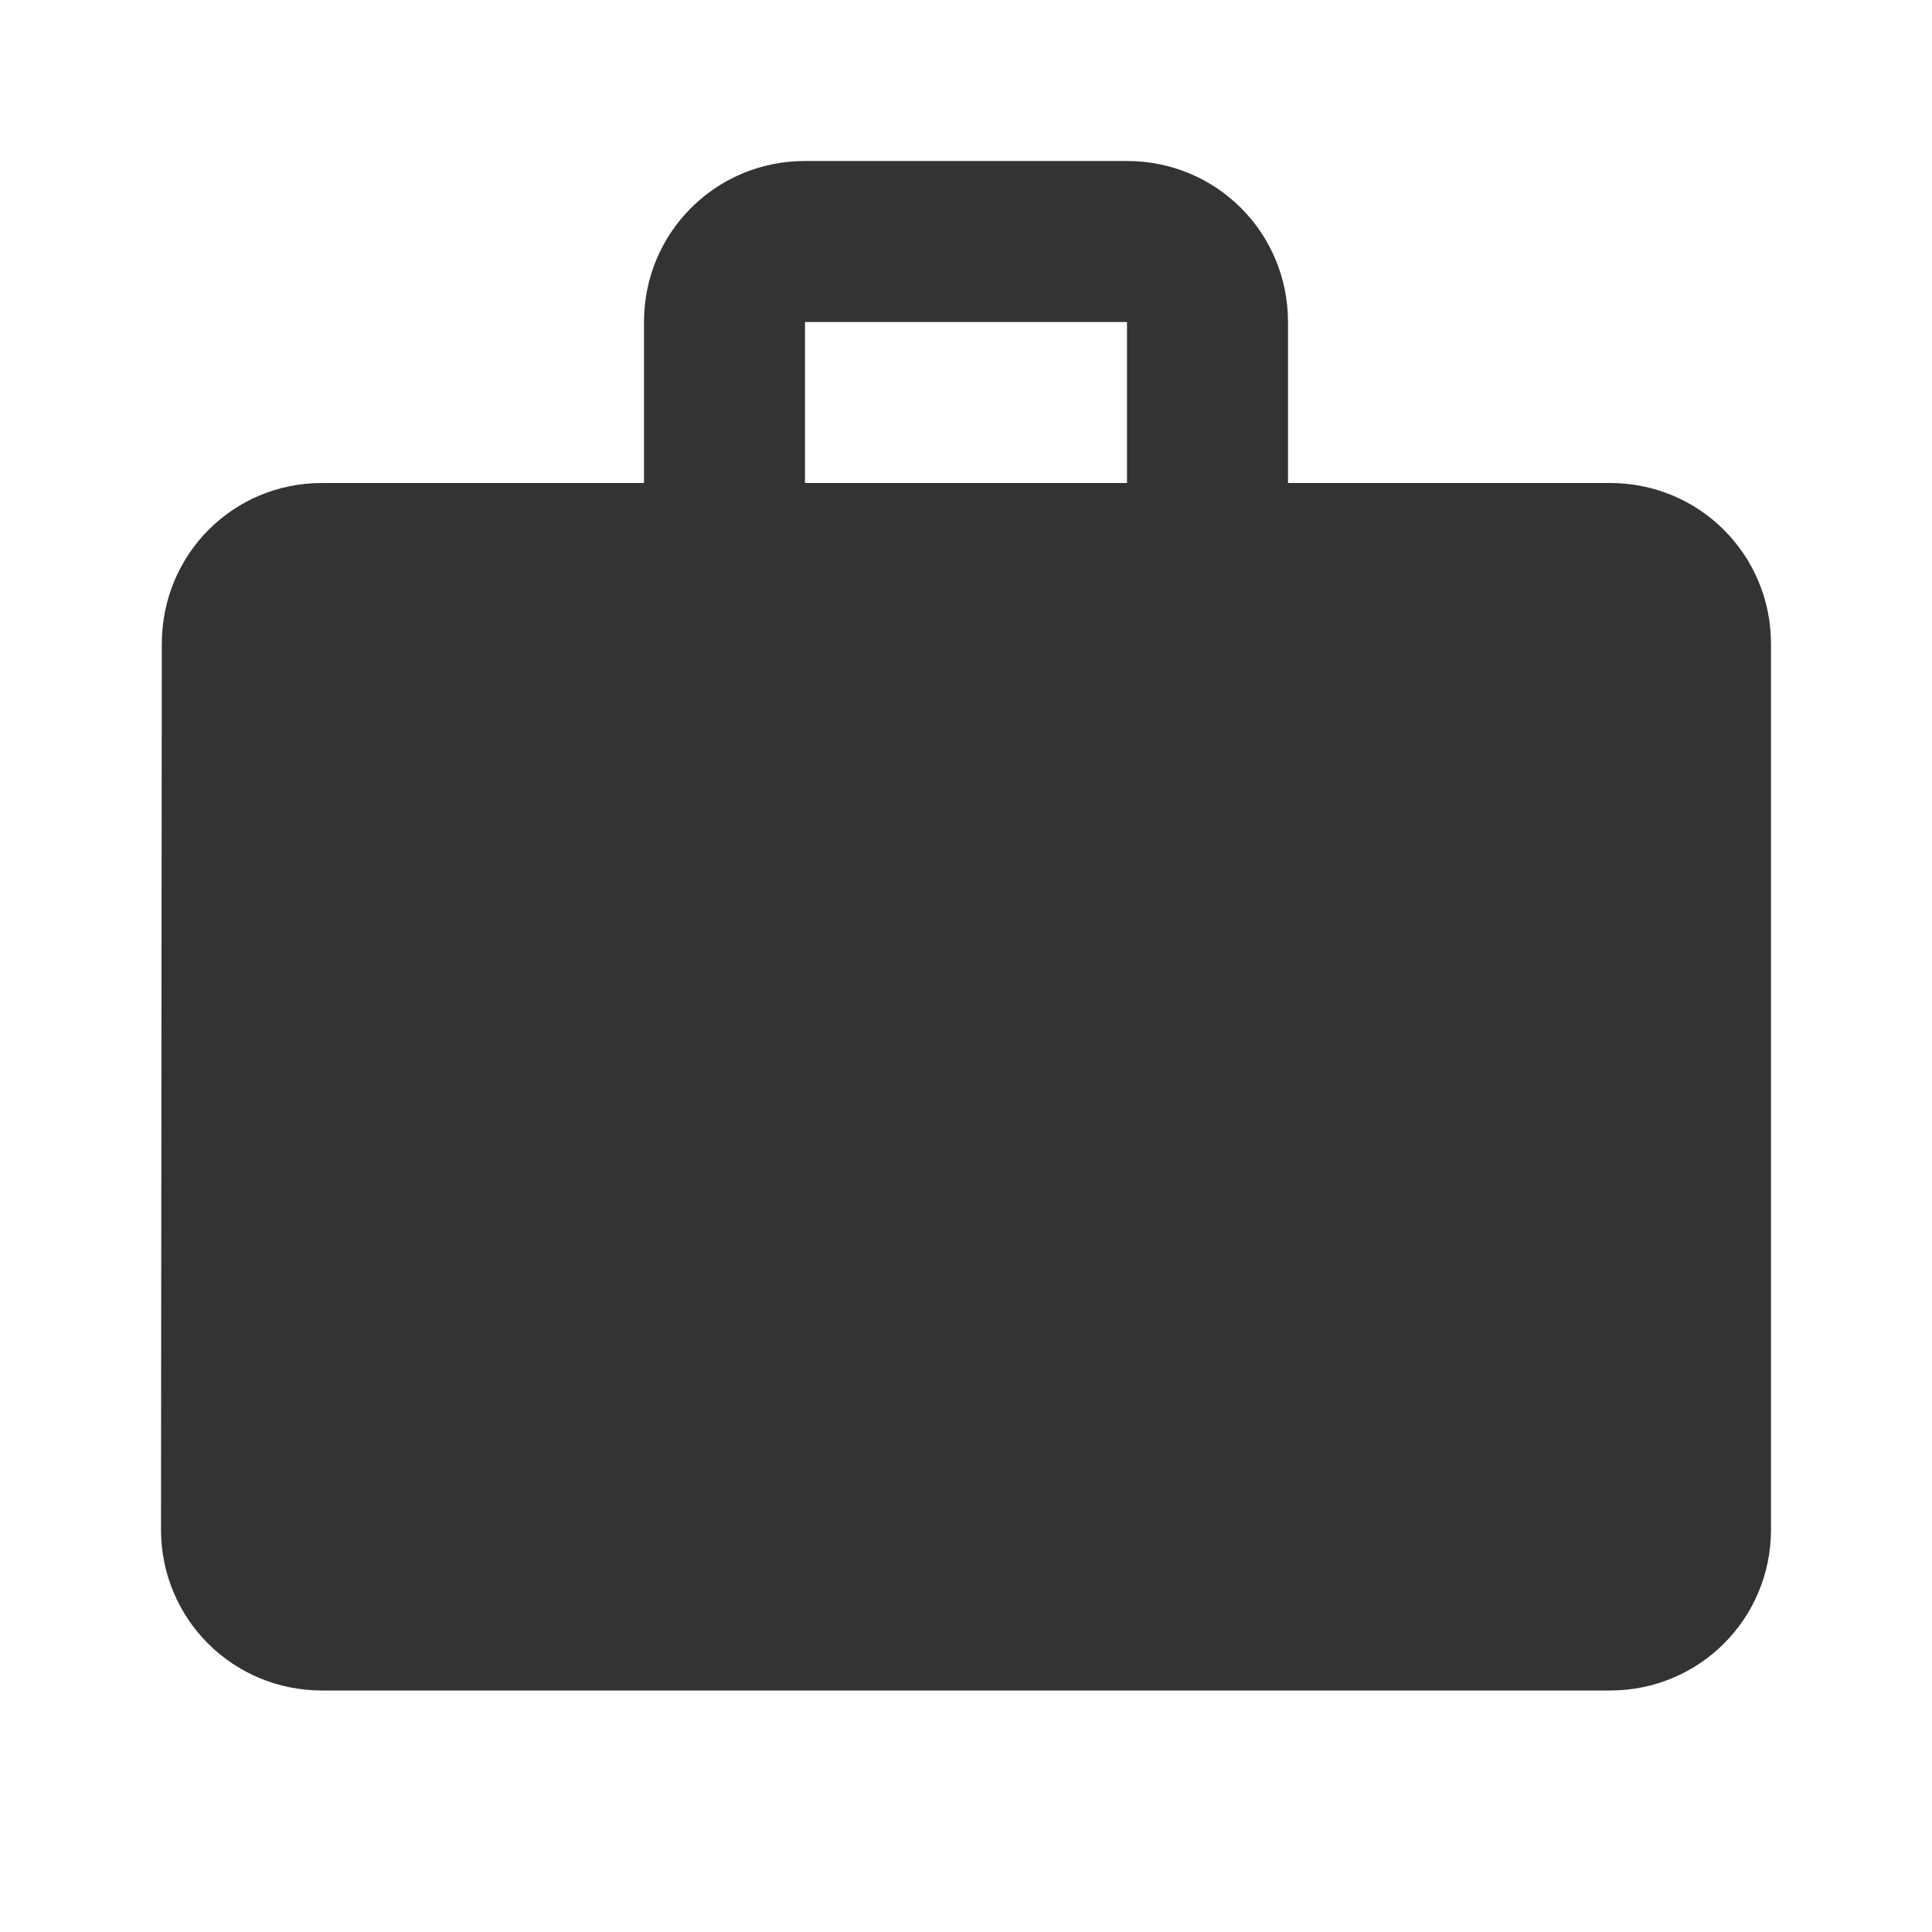
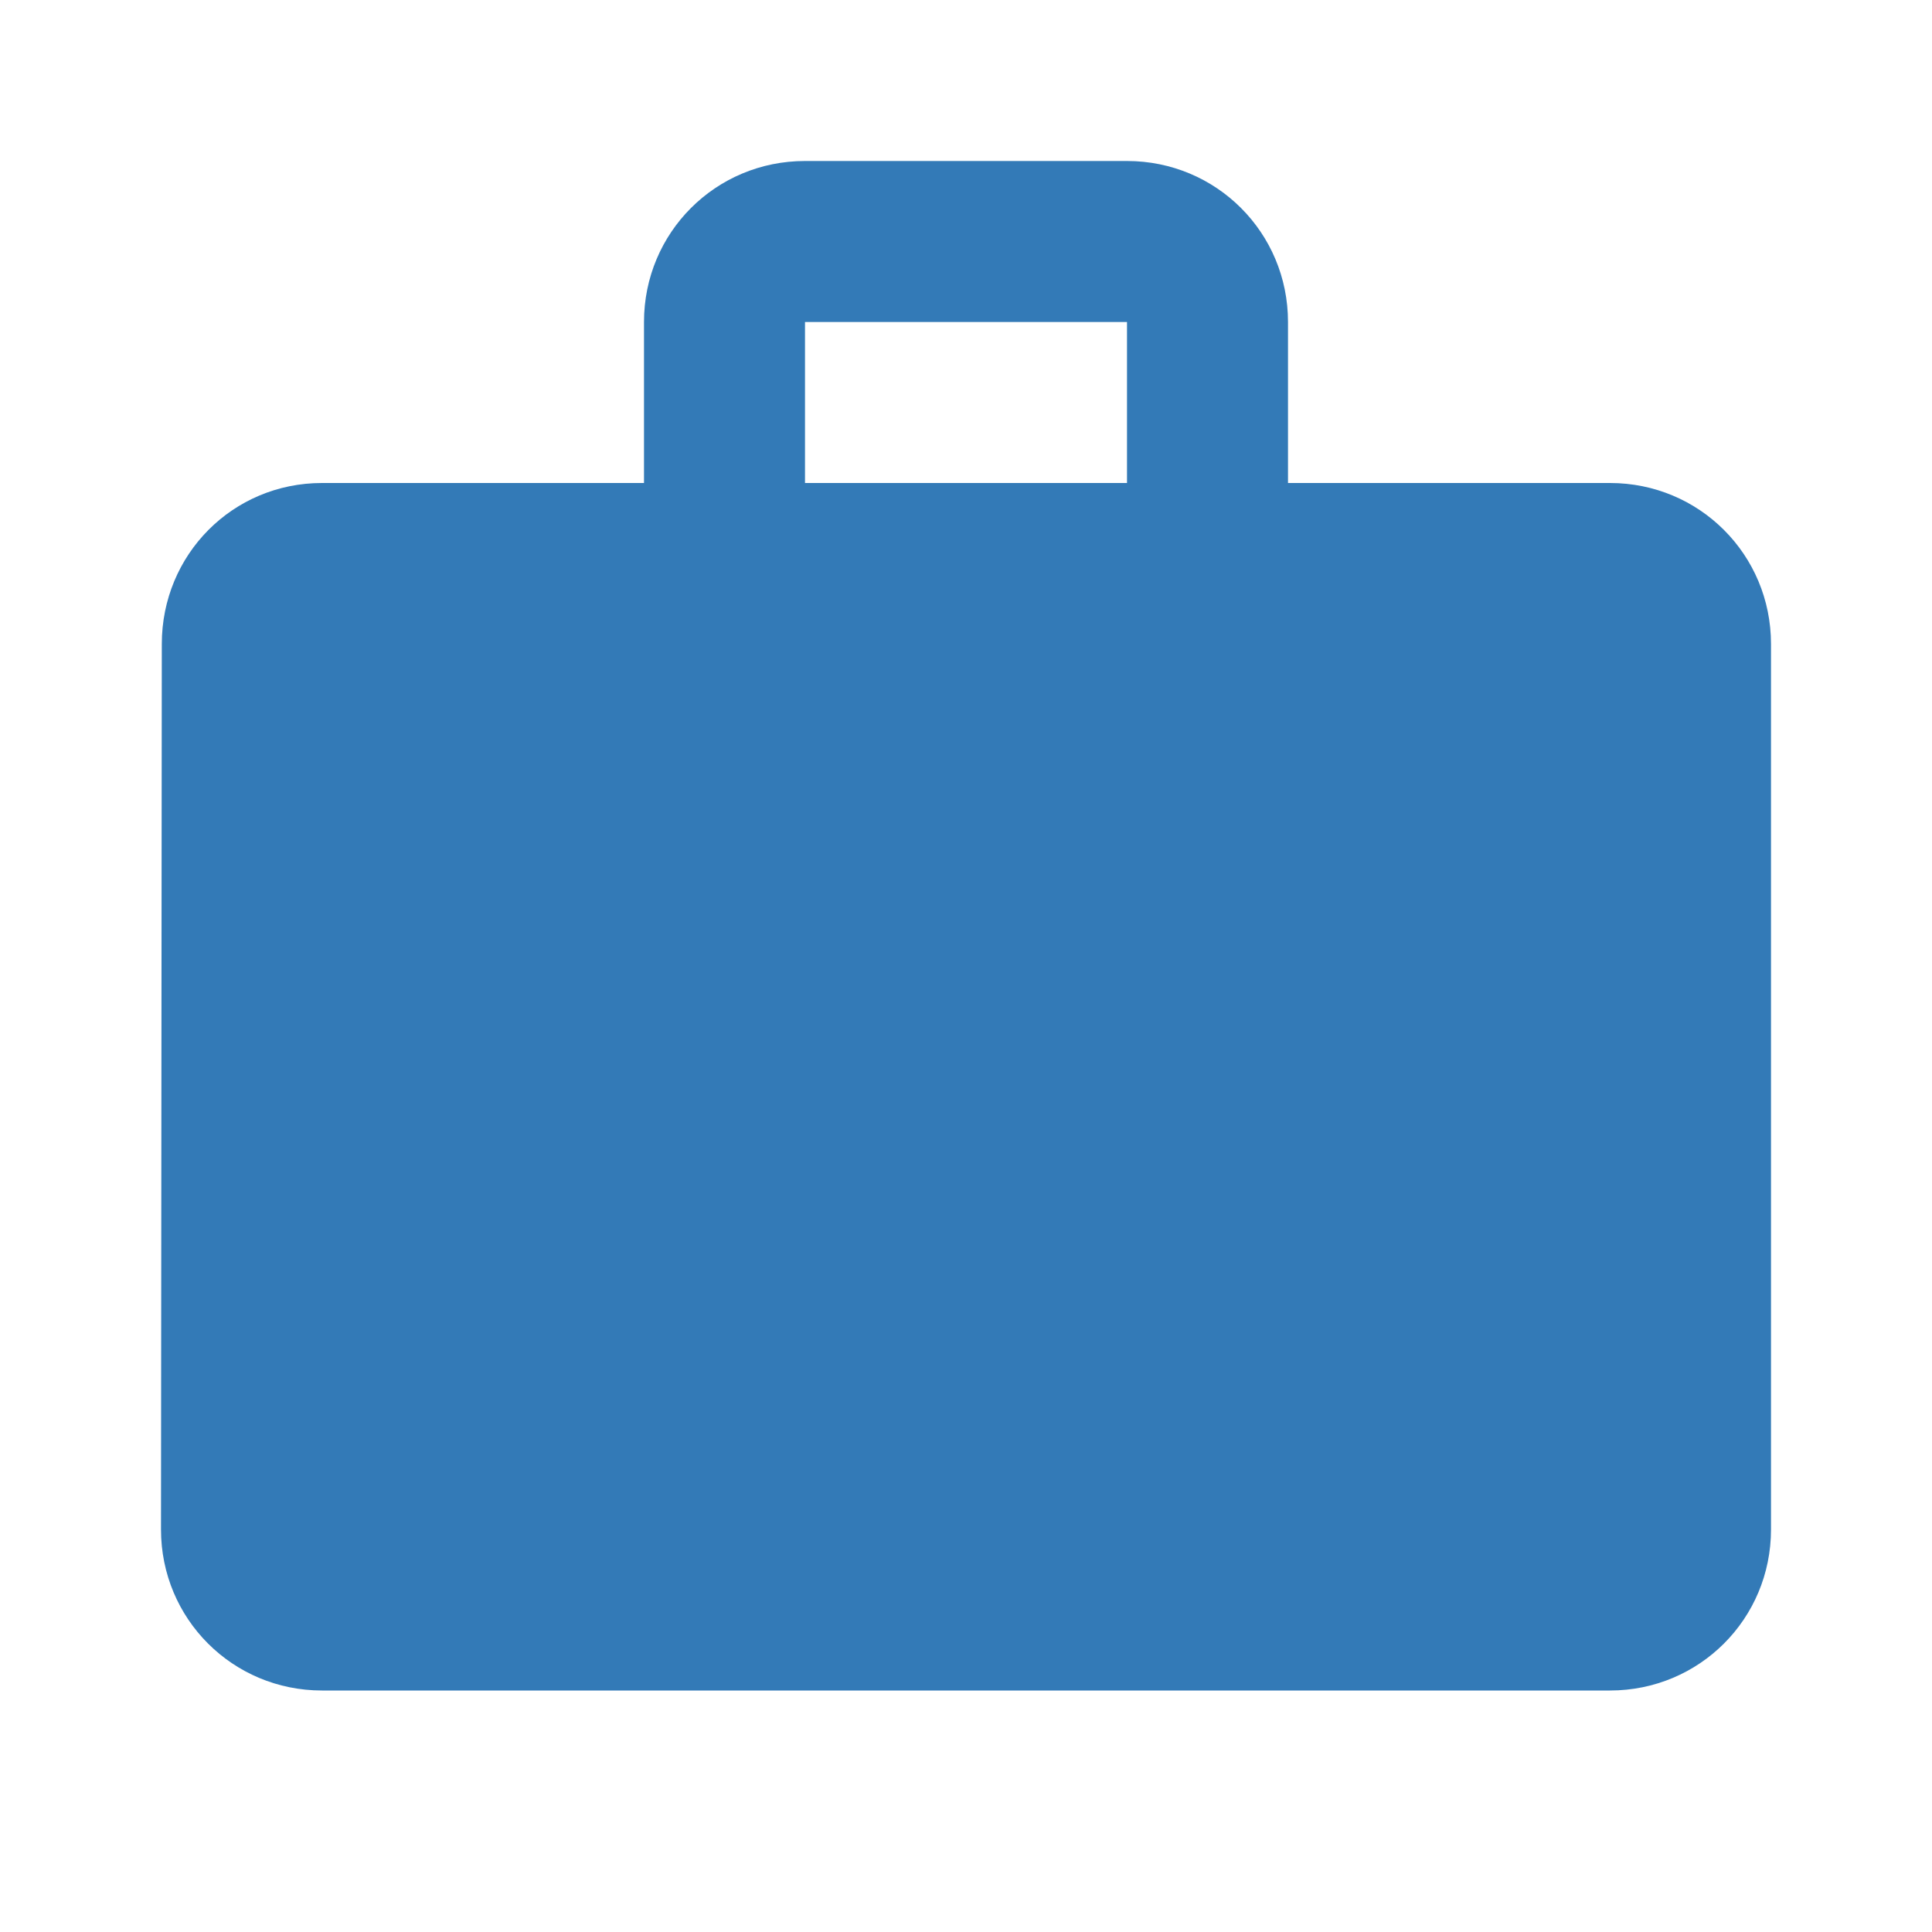
<svg xmlns="http://www.w3.org/2000/svg" width="24" height="24" viewBox="0 0 24 24" version="1.1" id="svg6">
  <defs id="defs10" />
  <path d="M0 0h24v24H0z" fill="none" id="path2" />
-   <path d="M20 6h-4V4c0-1.11-.89-2-2-2h-4c-1.11 0-2 .89-2 2v2H4c-1.11 0-1.99.89-1.99 2L2 19c0 1.11.89 2 2 2h16c1.11 0 2-.89 2-2V8c0-1.11-.89-2-2-2zm-6 0h-4V4h4v2z" id="path4" style="fill:#333333" />
+   <path d="M20 6h-4V4c0-1.11-.89-2-2-2h-4c-1.11 0-2 .89-2 2v2H4c-1.11 0-1.99.89-1.99 2L2 19c0 1.11.89 2 2 2h16c1.11 0 2-.89 2-2V8c0-1.11-.89-2-2-2zm-6 0h-4V4h4v2z" id="path4" style="fill:#337AB7" />
</svg>
